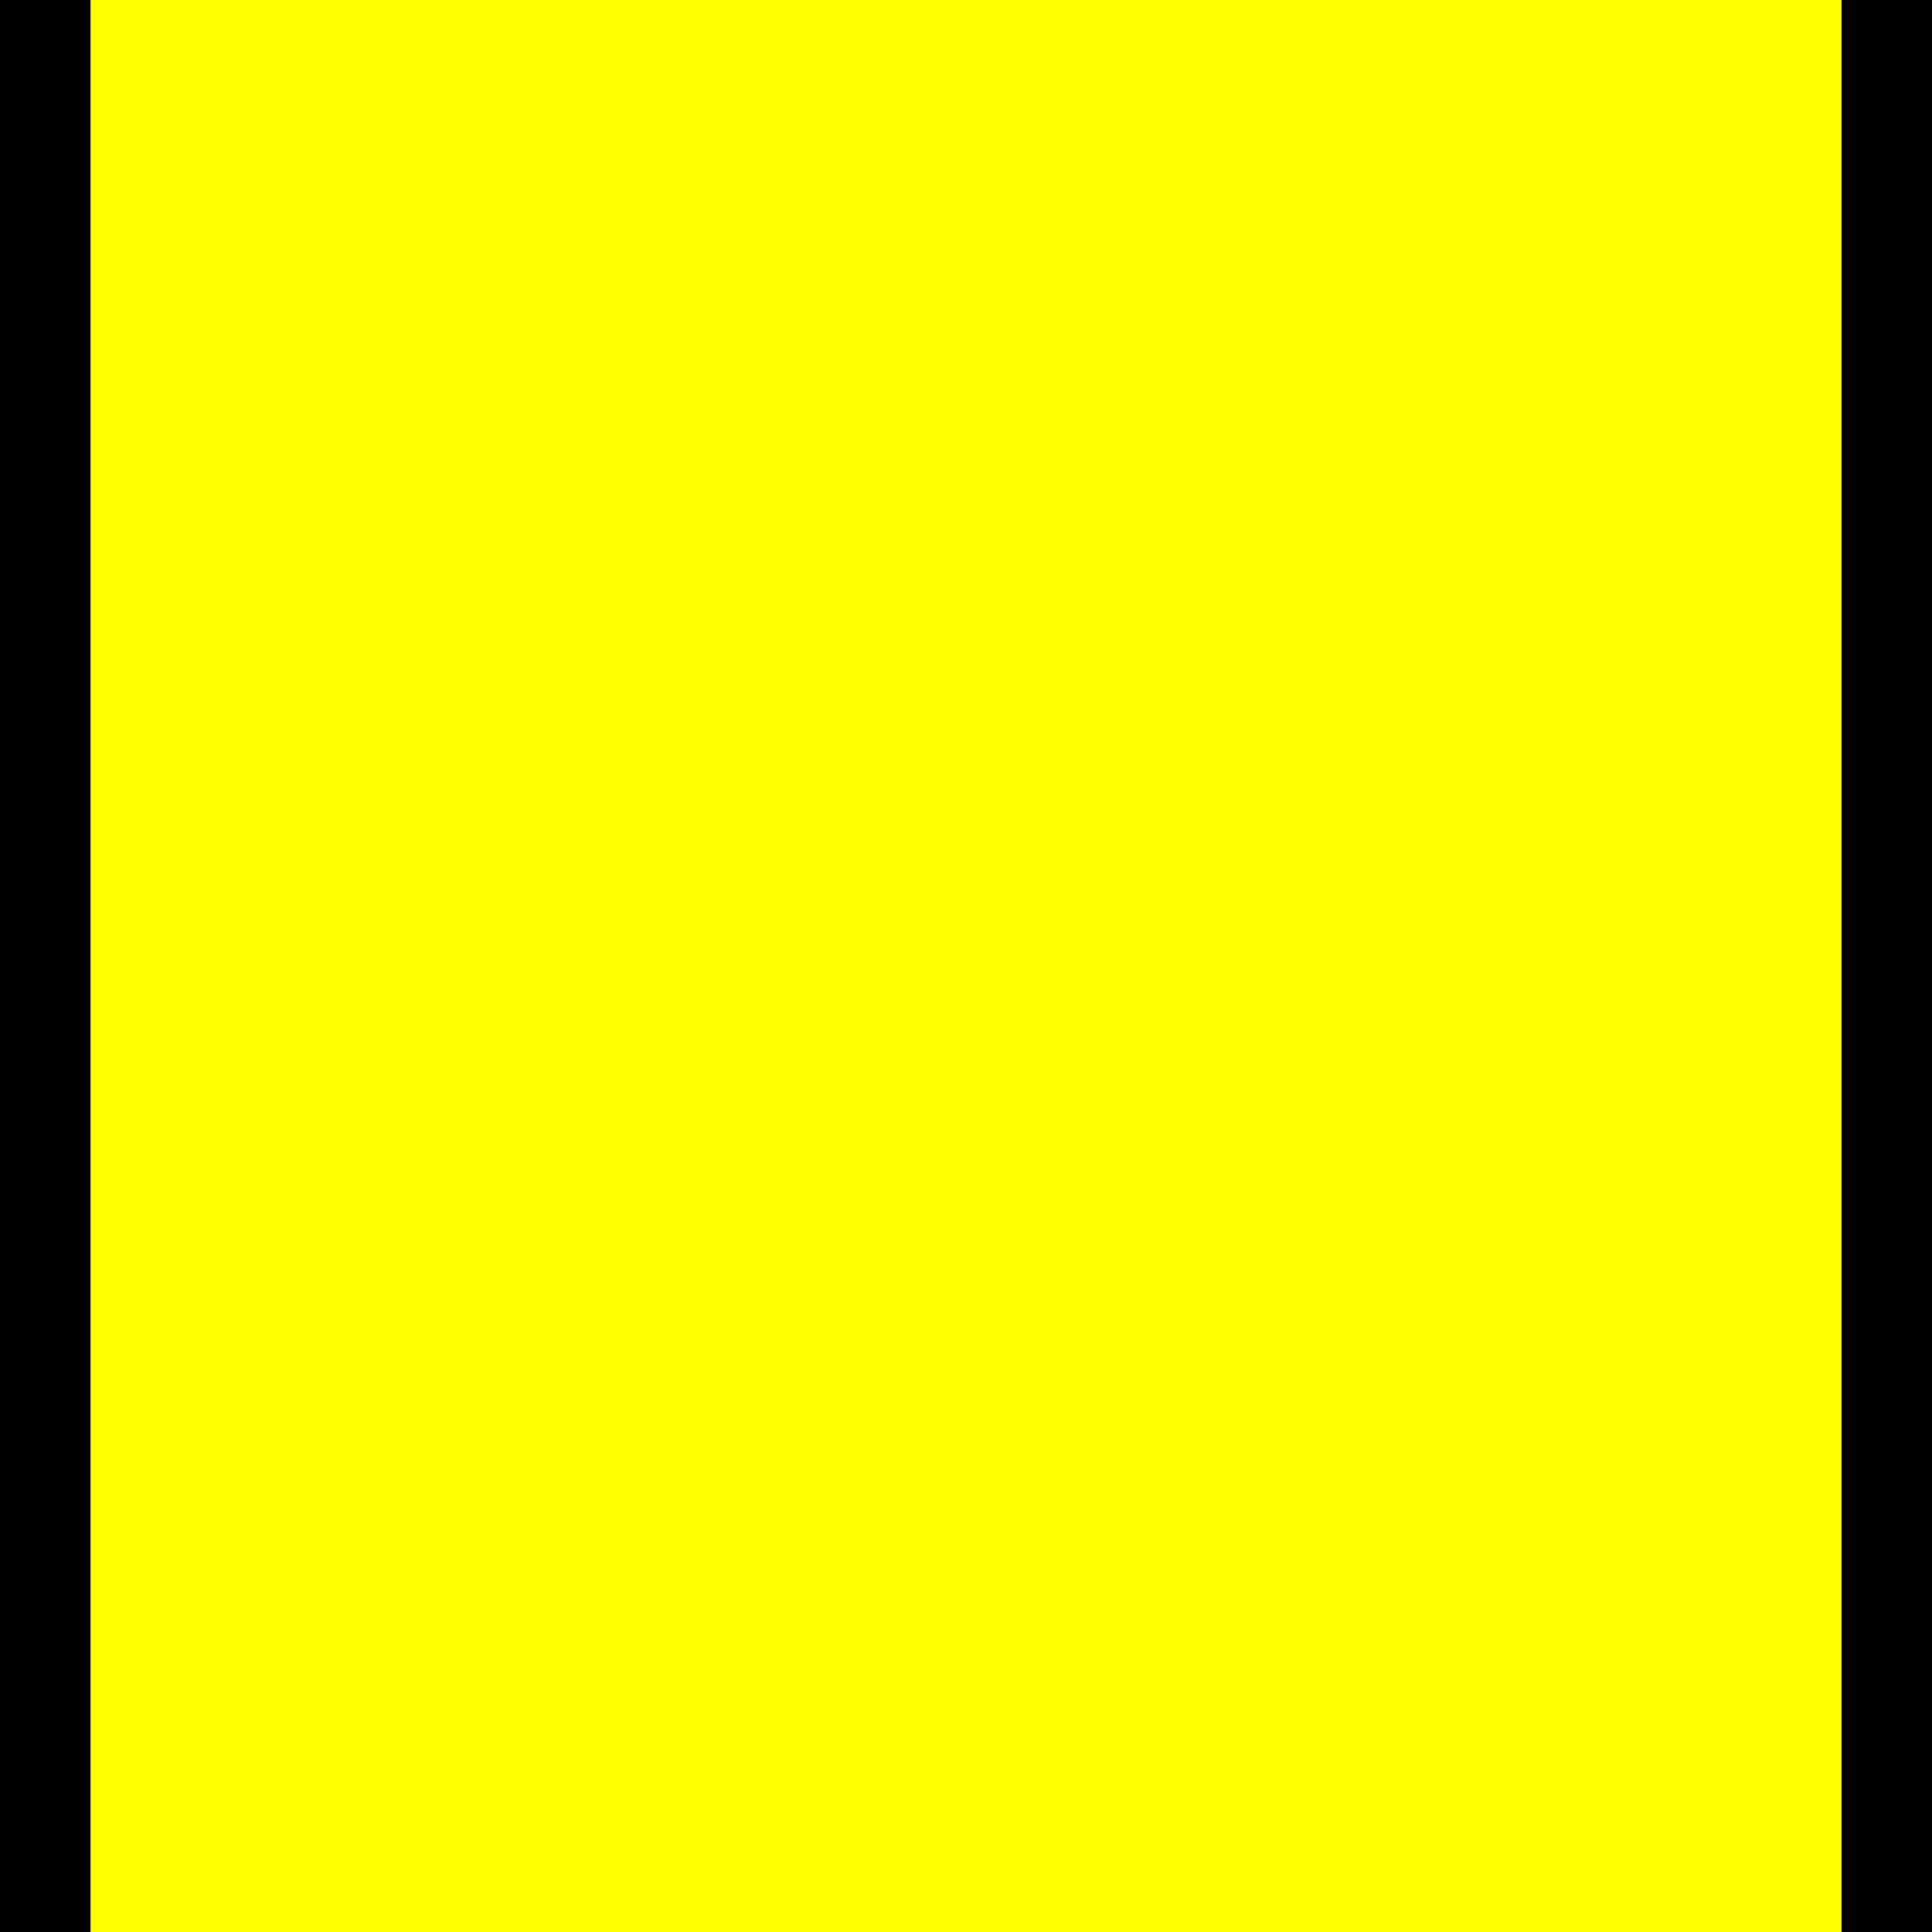
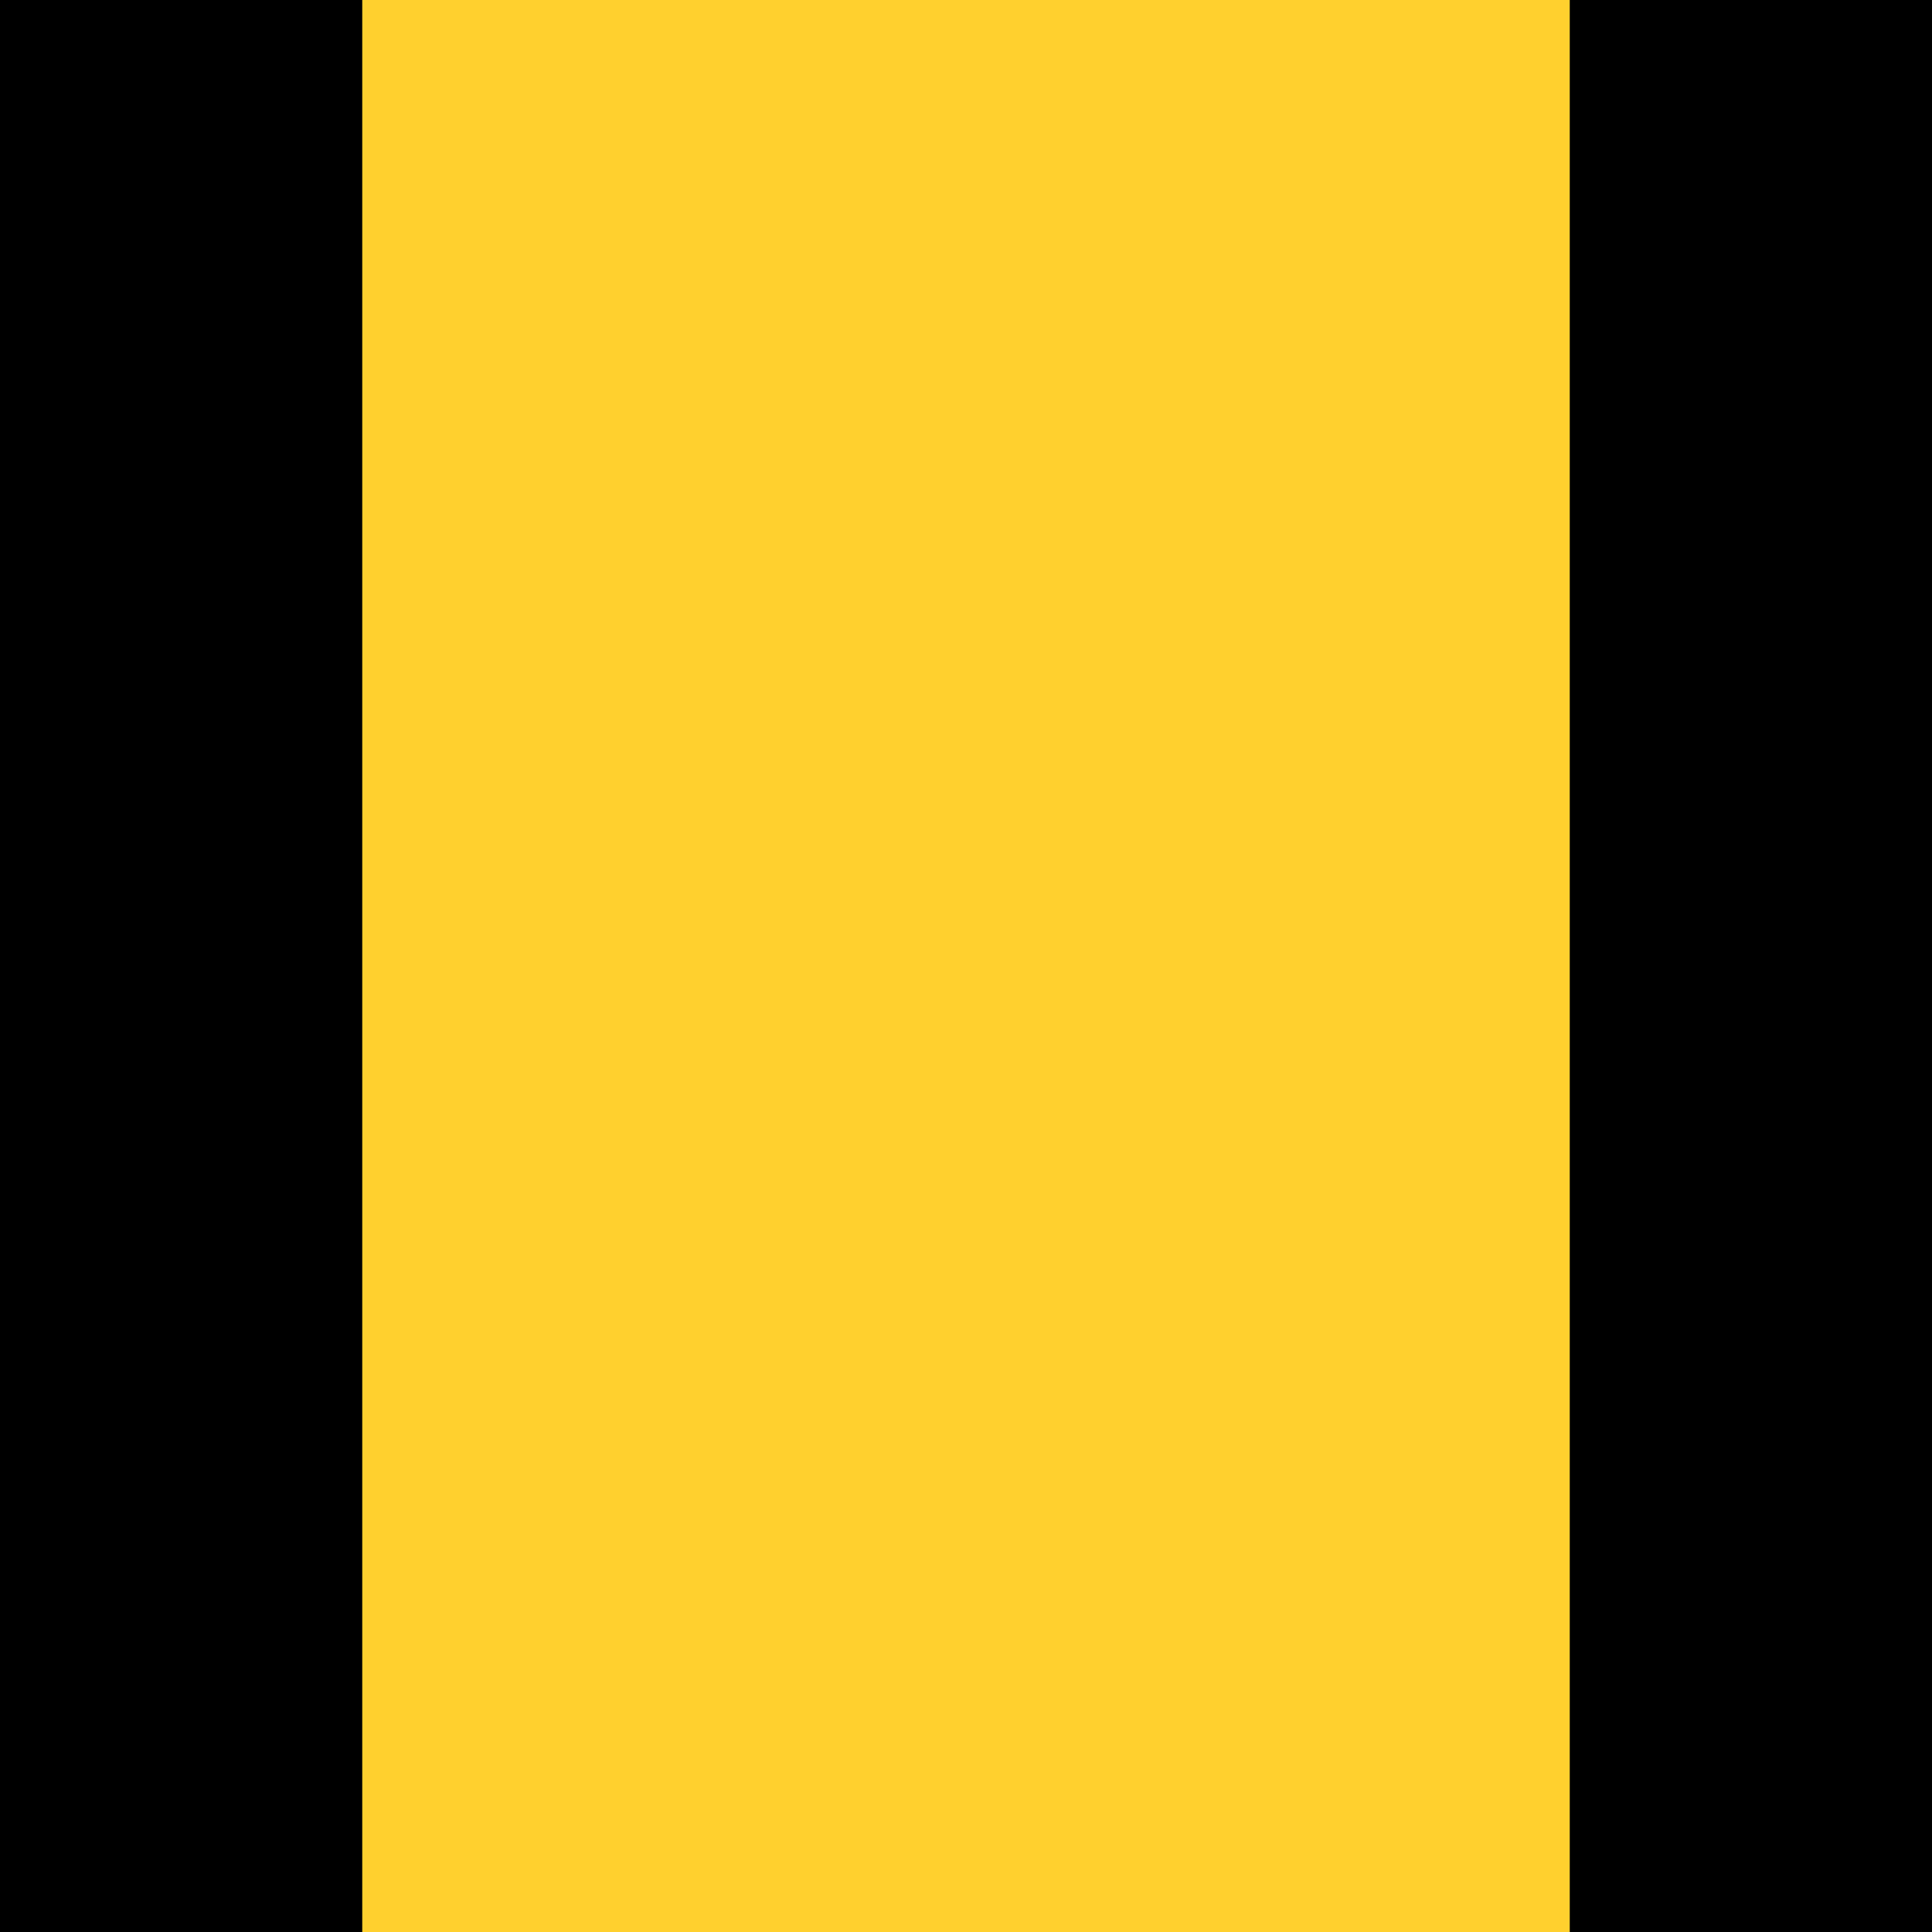
<svg xmlns="http://www.w3.org/2000/svg" viewBox="0 0 64 64">
  <g transform="rotate(90 32 32)">
-     <rect x="0" y="0" width="64" height="64" fill="#ffff00" />
-     <path d="M 0 0 L 64 0 M 0 64 L 64 64" fill="none" stroke="#000000" stroke-width="6" stroke-linecap="butt" />
+     <rect x="0" y="0" width="64" height="64" fill="#FFD02E" />
+     <path d="M 0 6.0 L 64 6.0 M 0 58.0 L 64 58.0" fill="none" stroke="#000000" stroke-width="12" stroke-linecap="butt" stroke-linejoin="miter" />
  </g>
</svg>
